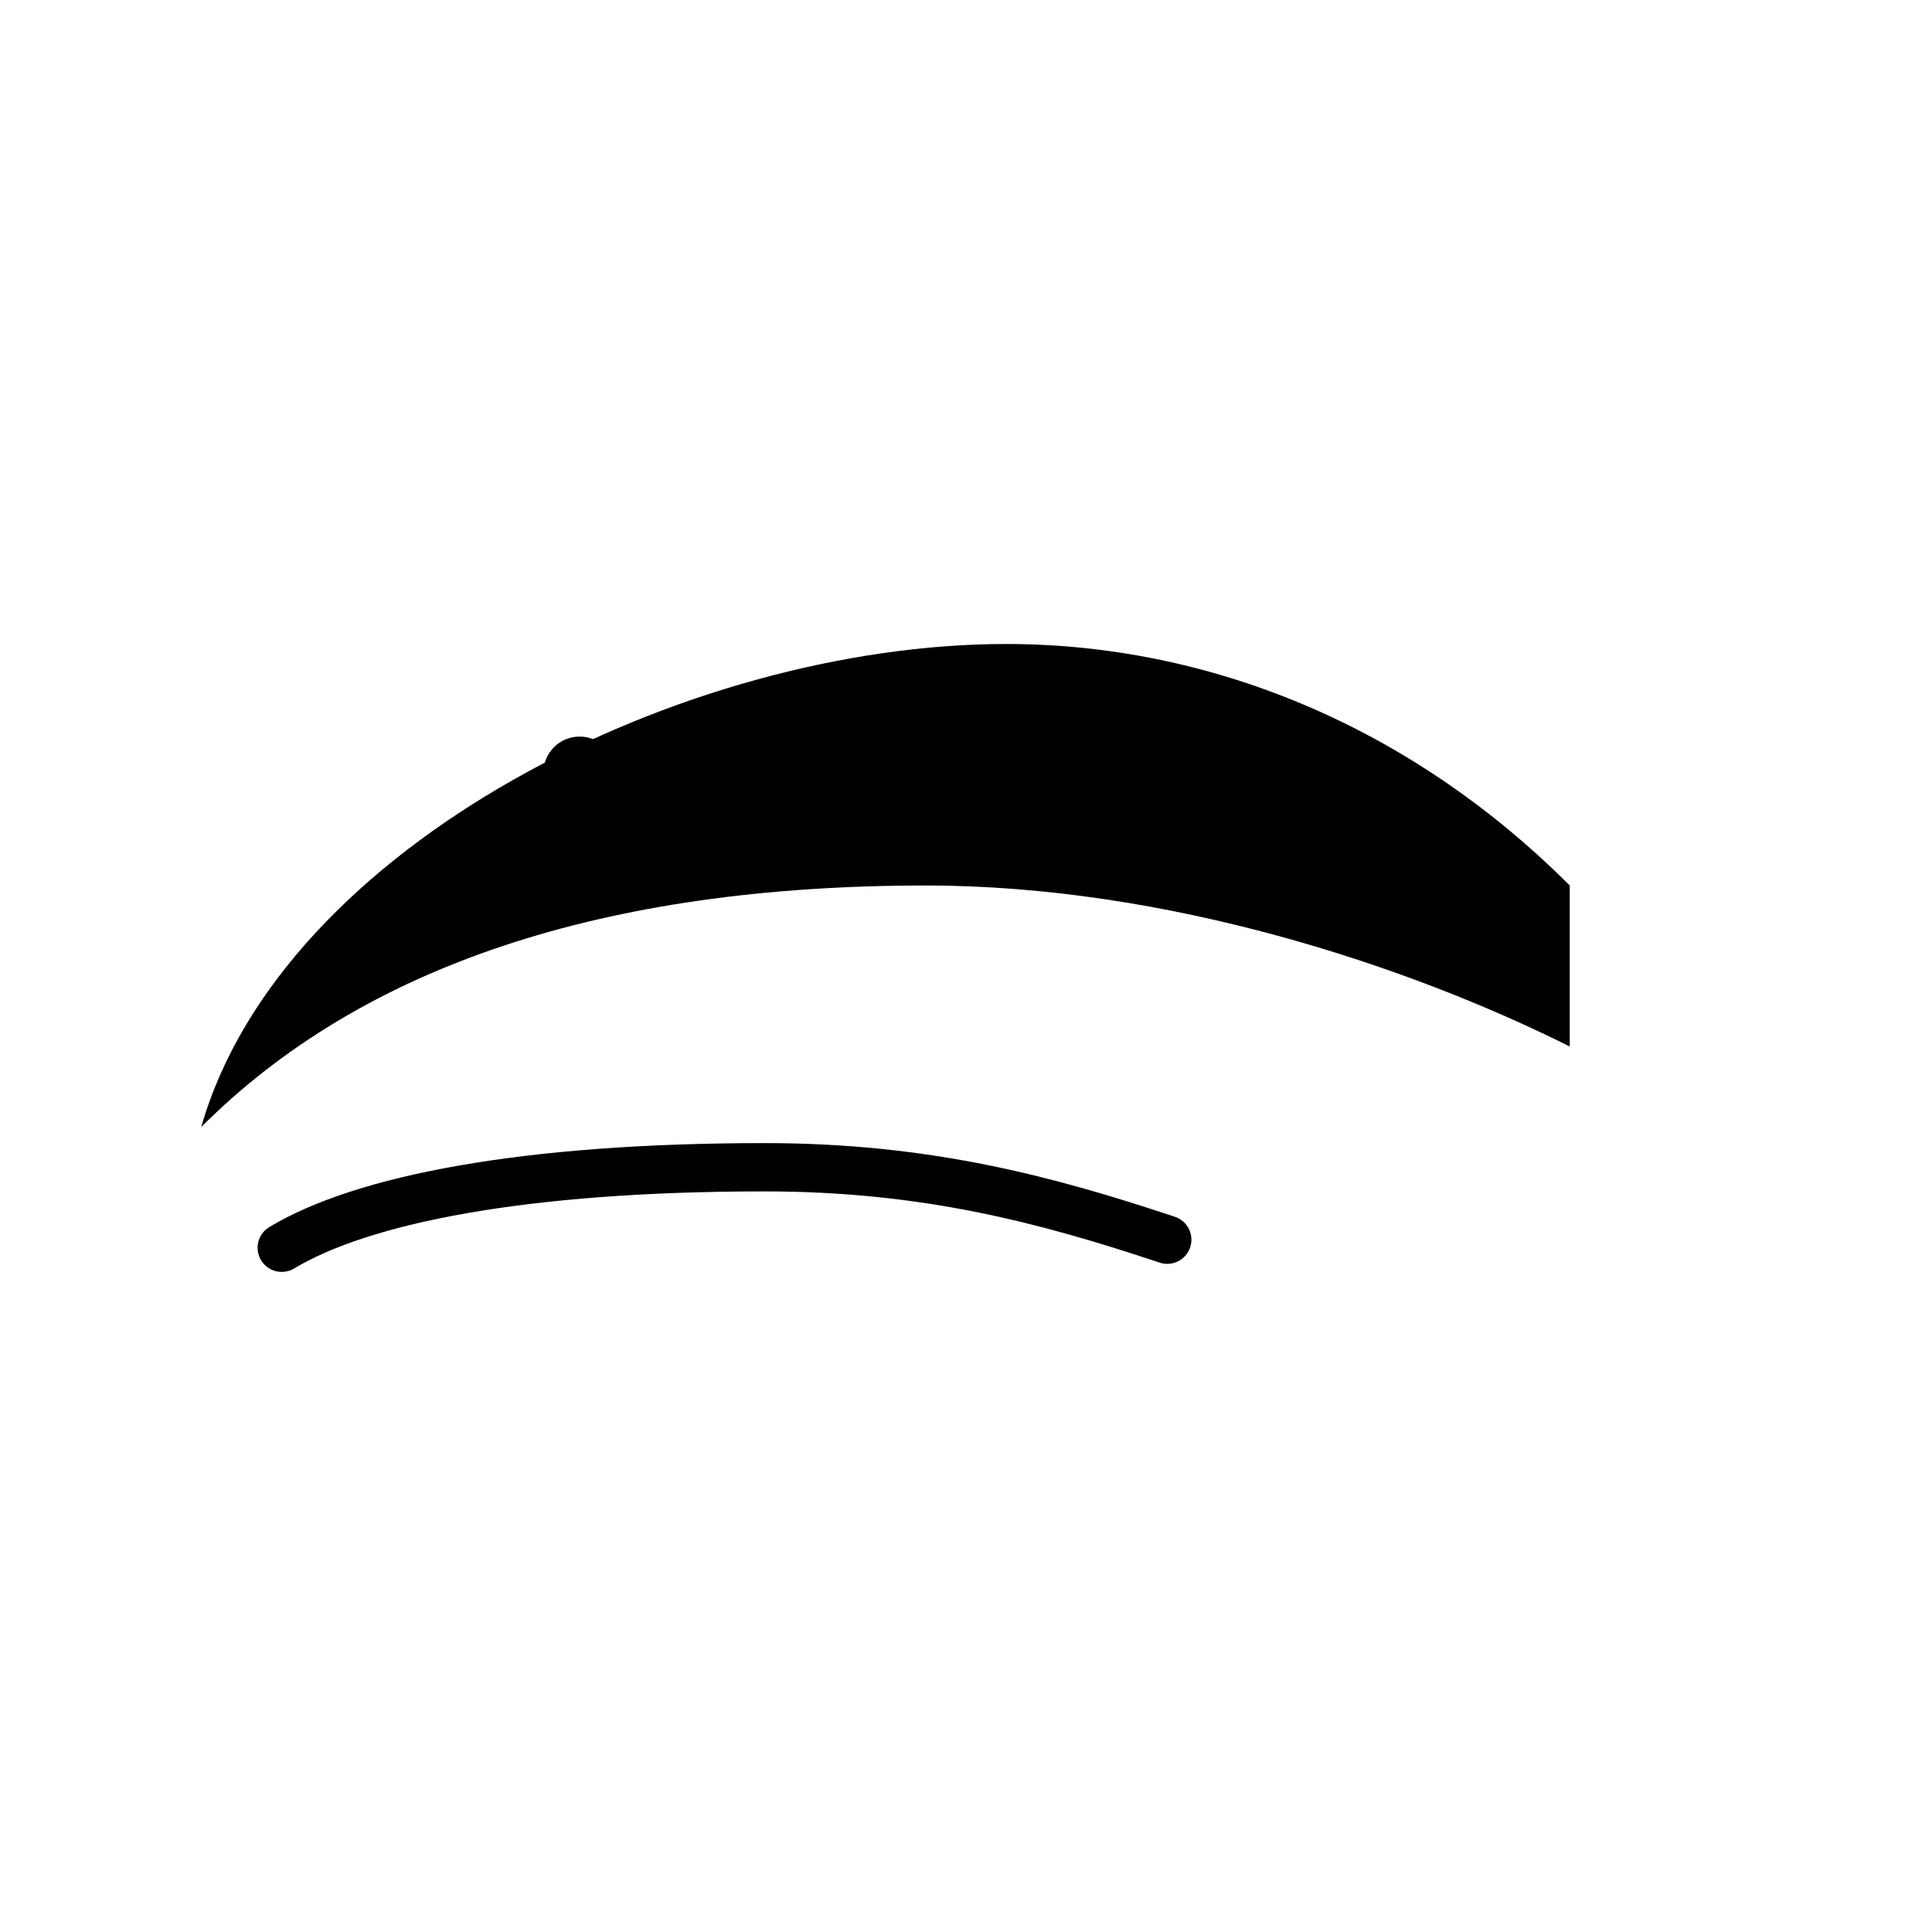
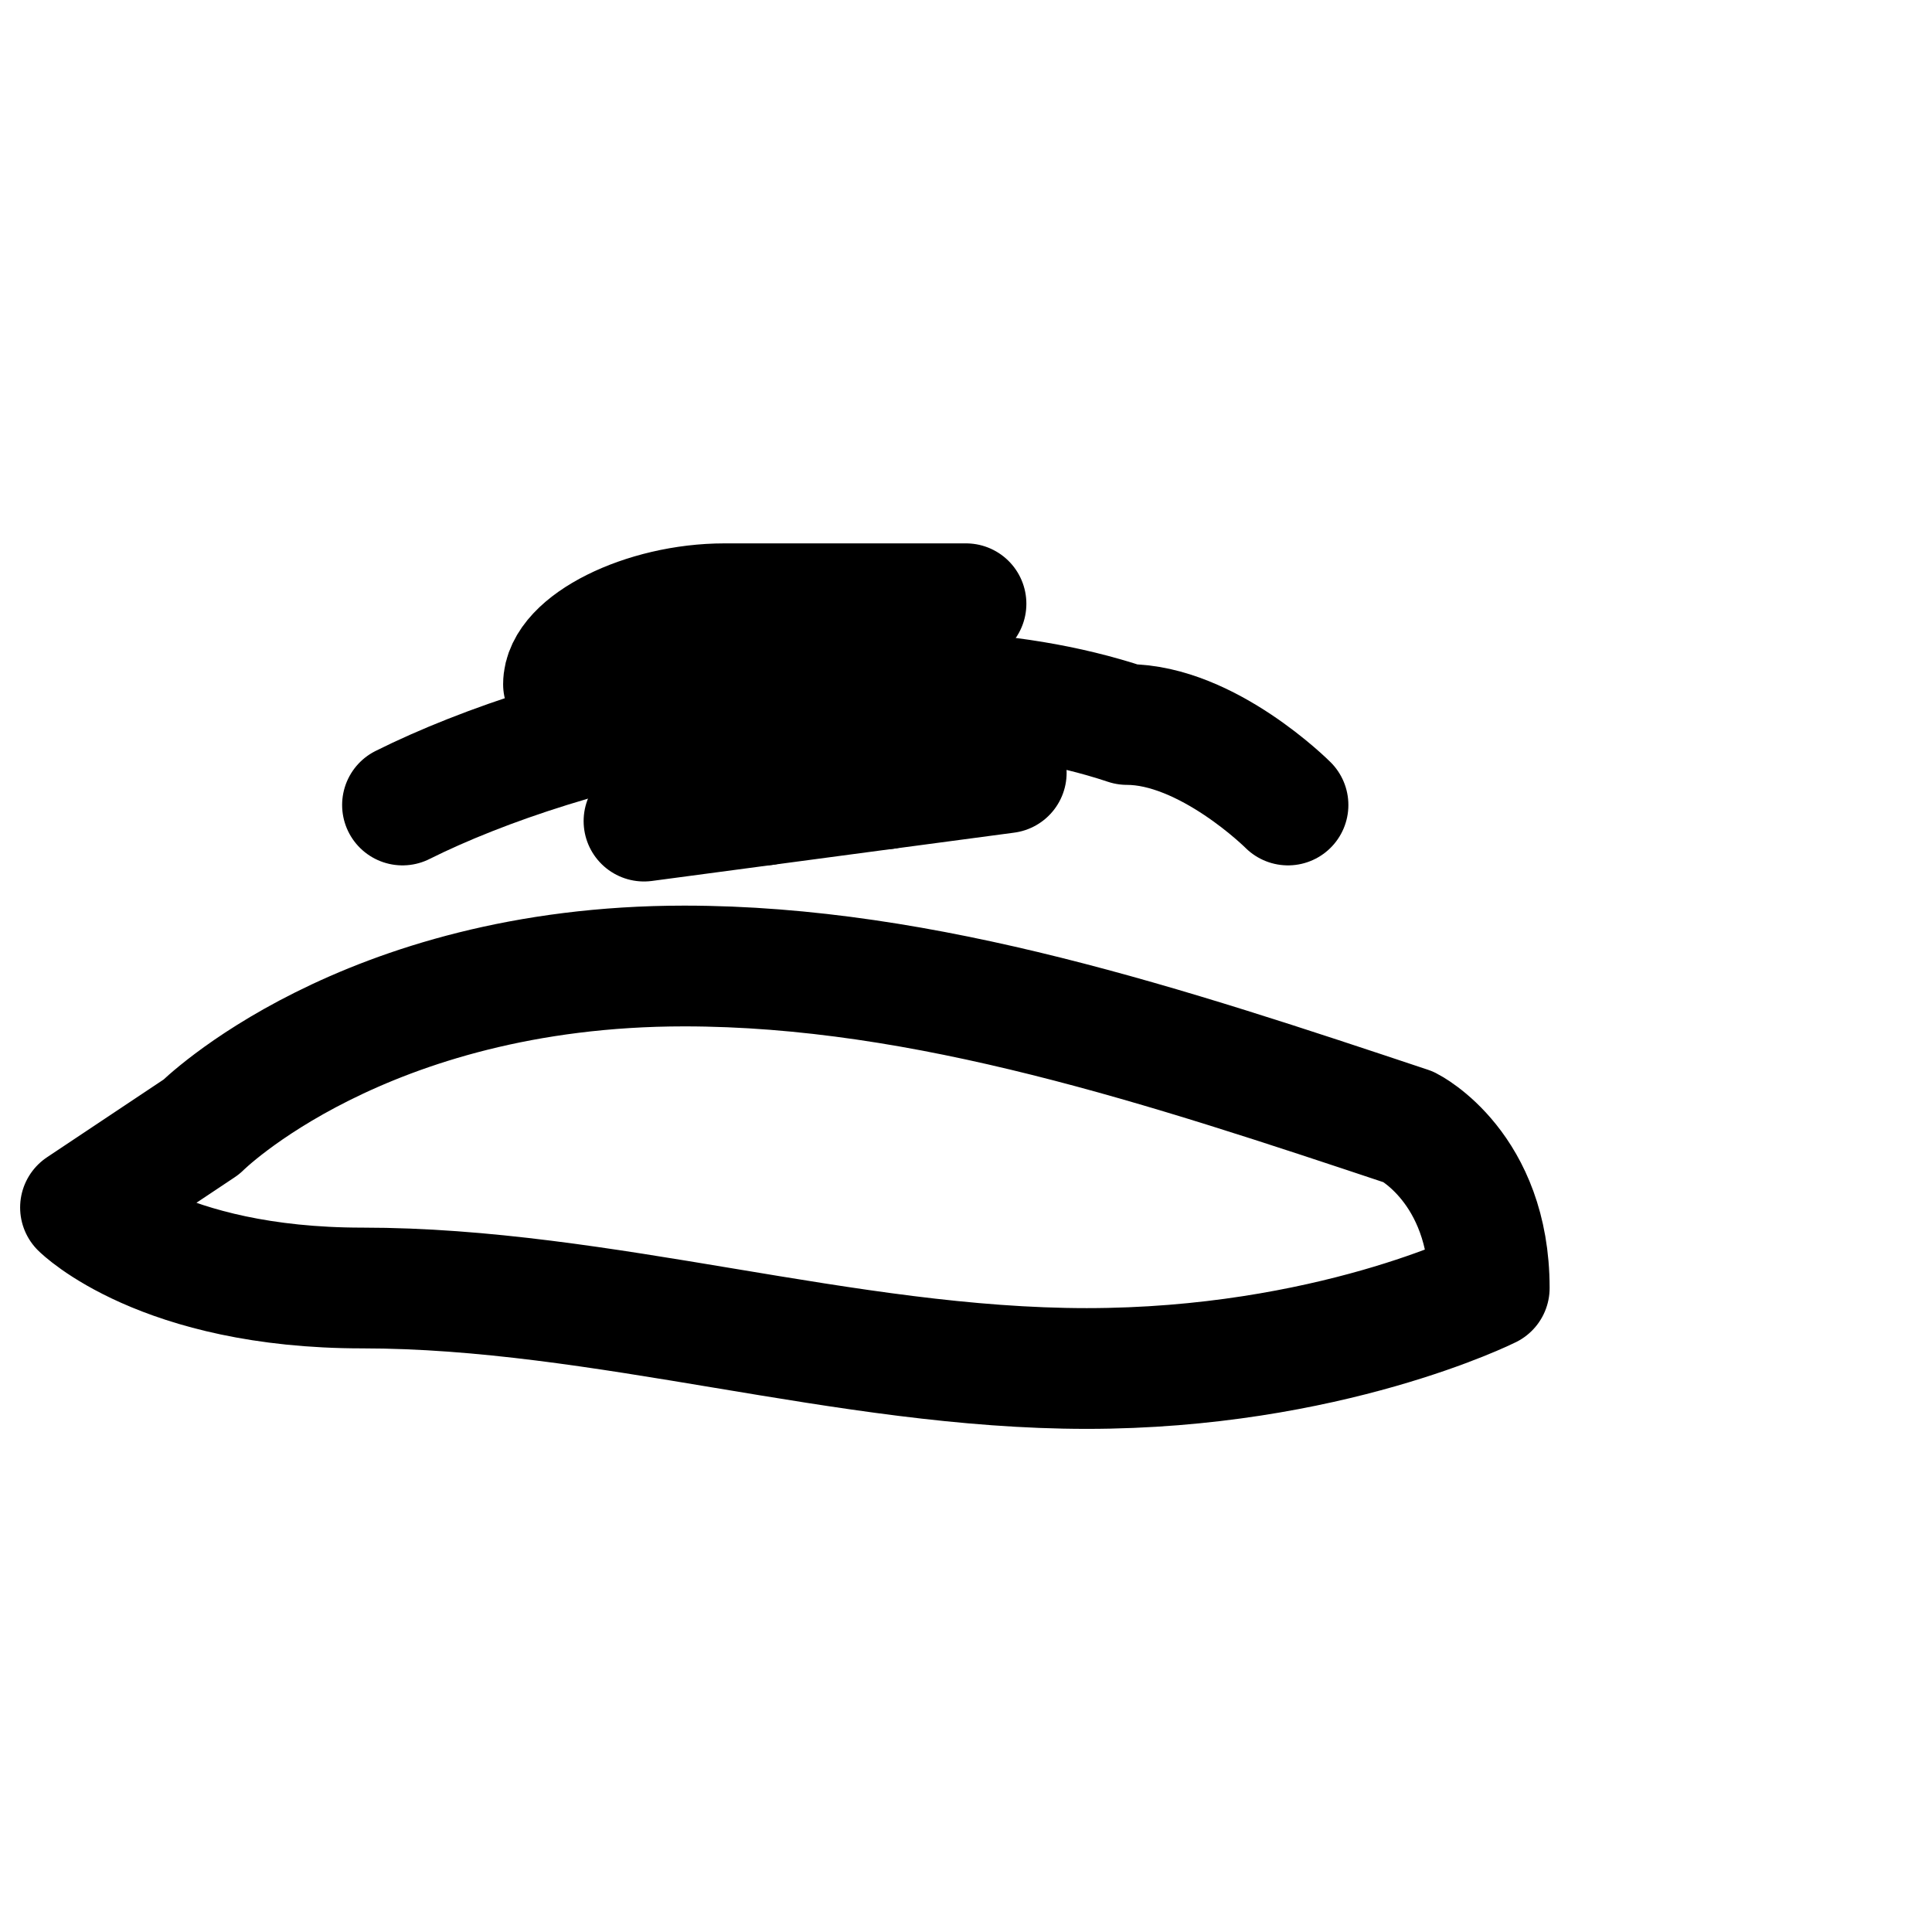
- <svg xmlns="http://www.w3.org/2000/svg" viewBox="0 0 24 24" width="1em" height="1em" fill="currentColor" class="bi bi-shoe-prints" aria-hidden="true">
-   <path d="M2.5 14c1-3.5 6-6 10-6 2.5 0 5 1 7 3v2c-2-1-5-2-8-2-4 0-7 1-9 3z" />
-   <path d="M3.5 15.5c1-.6 3-1 6-1 2 0 3.5.4 5 .9" fill="none" stroke="currentColor" stroke-width="0.6" stroke-linecap="round" stroke-linejoin="round" />
-   <circle cx="7.2" cy="9.6" r="0.45" />
-   <circle cx="9.0" cy="9.3" r="0.45" />
-   <circle cx="10.6" cy="9.1" r="0.45" />
+ <svg xmlns="http://www.w3.org/2000/svg" viewBox="0 0 24 24" width="1em" height="1em" fill="none" stroke="currentColor" stroke-width="1.5" stroke-linecap="round" stroke-linejoin="round" class="bi bi-sneaker" aria-hidden="true">
+   <path d="M2.5 14s2-2 6-2c3 0 6 1 9 2 0 0 1 0.5 1 2 0 0-2 1-5 1-3 0-6-1-9-1-2.5 0-3.5-1-3.5-1z" />
+   <path d="M5 10c2-1 6-2 9-1 1 0 2 1 2 1" />
+   <path d="M7 8.5c0-.5 1-1 2-1s2 0 3 0" />
+   <line x1="8" y1="10.2" x2="9.5" y2="10" />
+   <line x1="9.5" y1="10" x2="11" y2="9.8" />
+   <line x1="11" y1="9.8" x2="12.5" y2="9.6" />
</svg>
